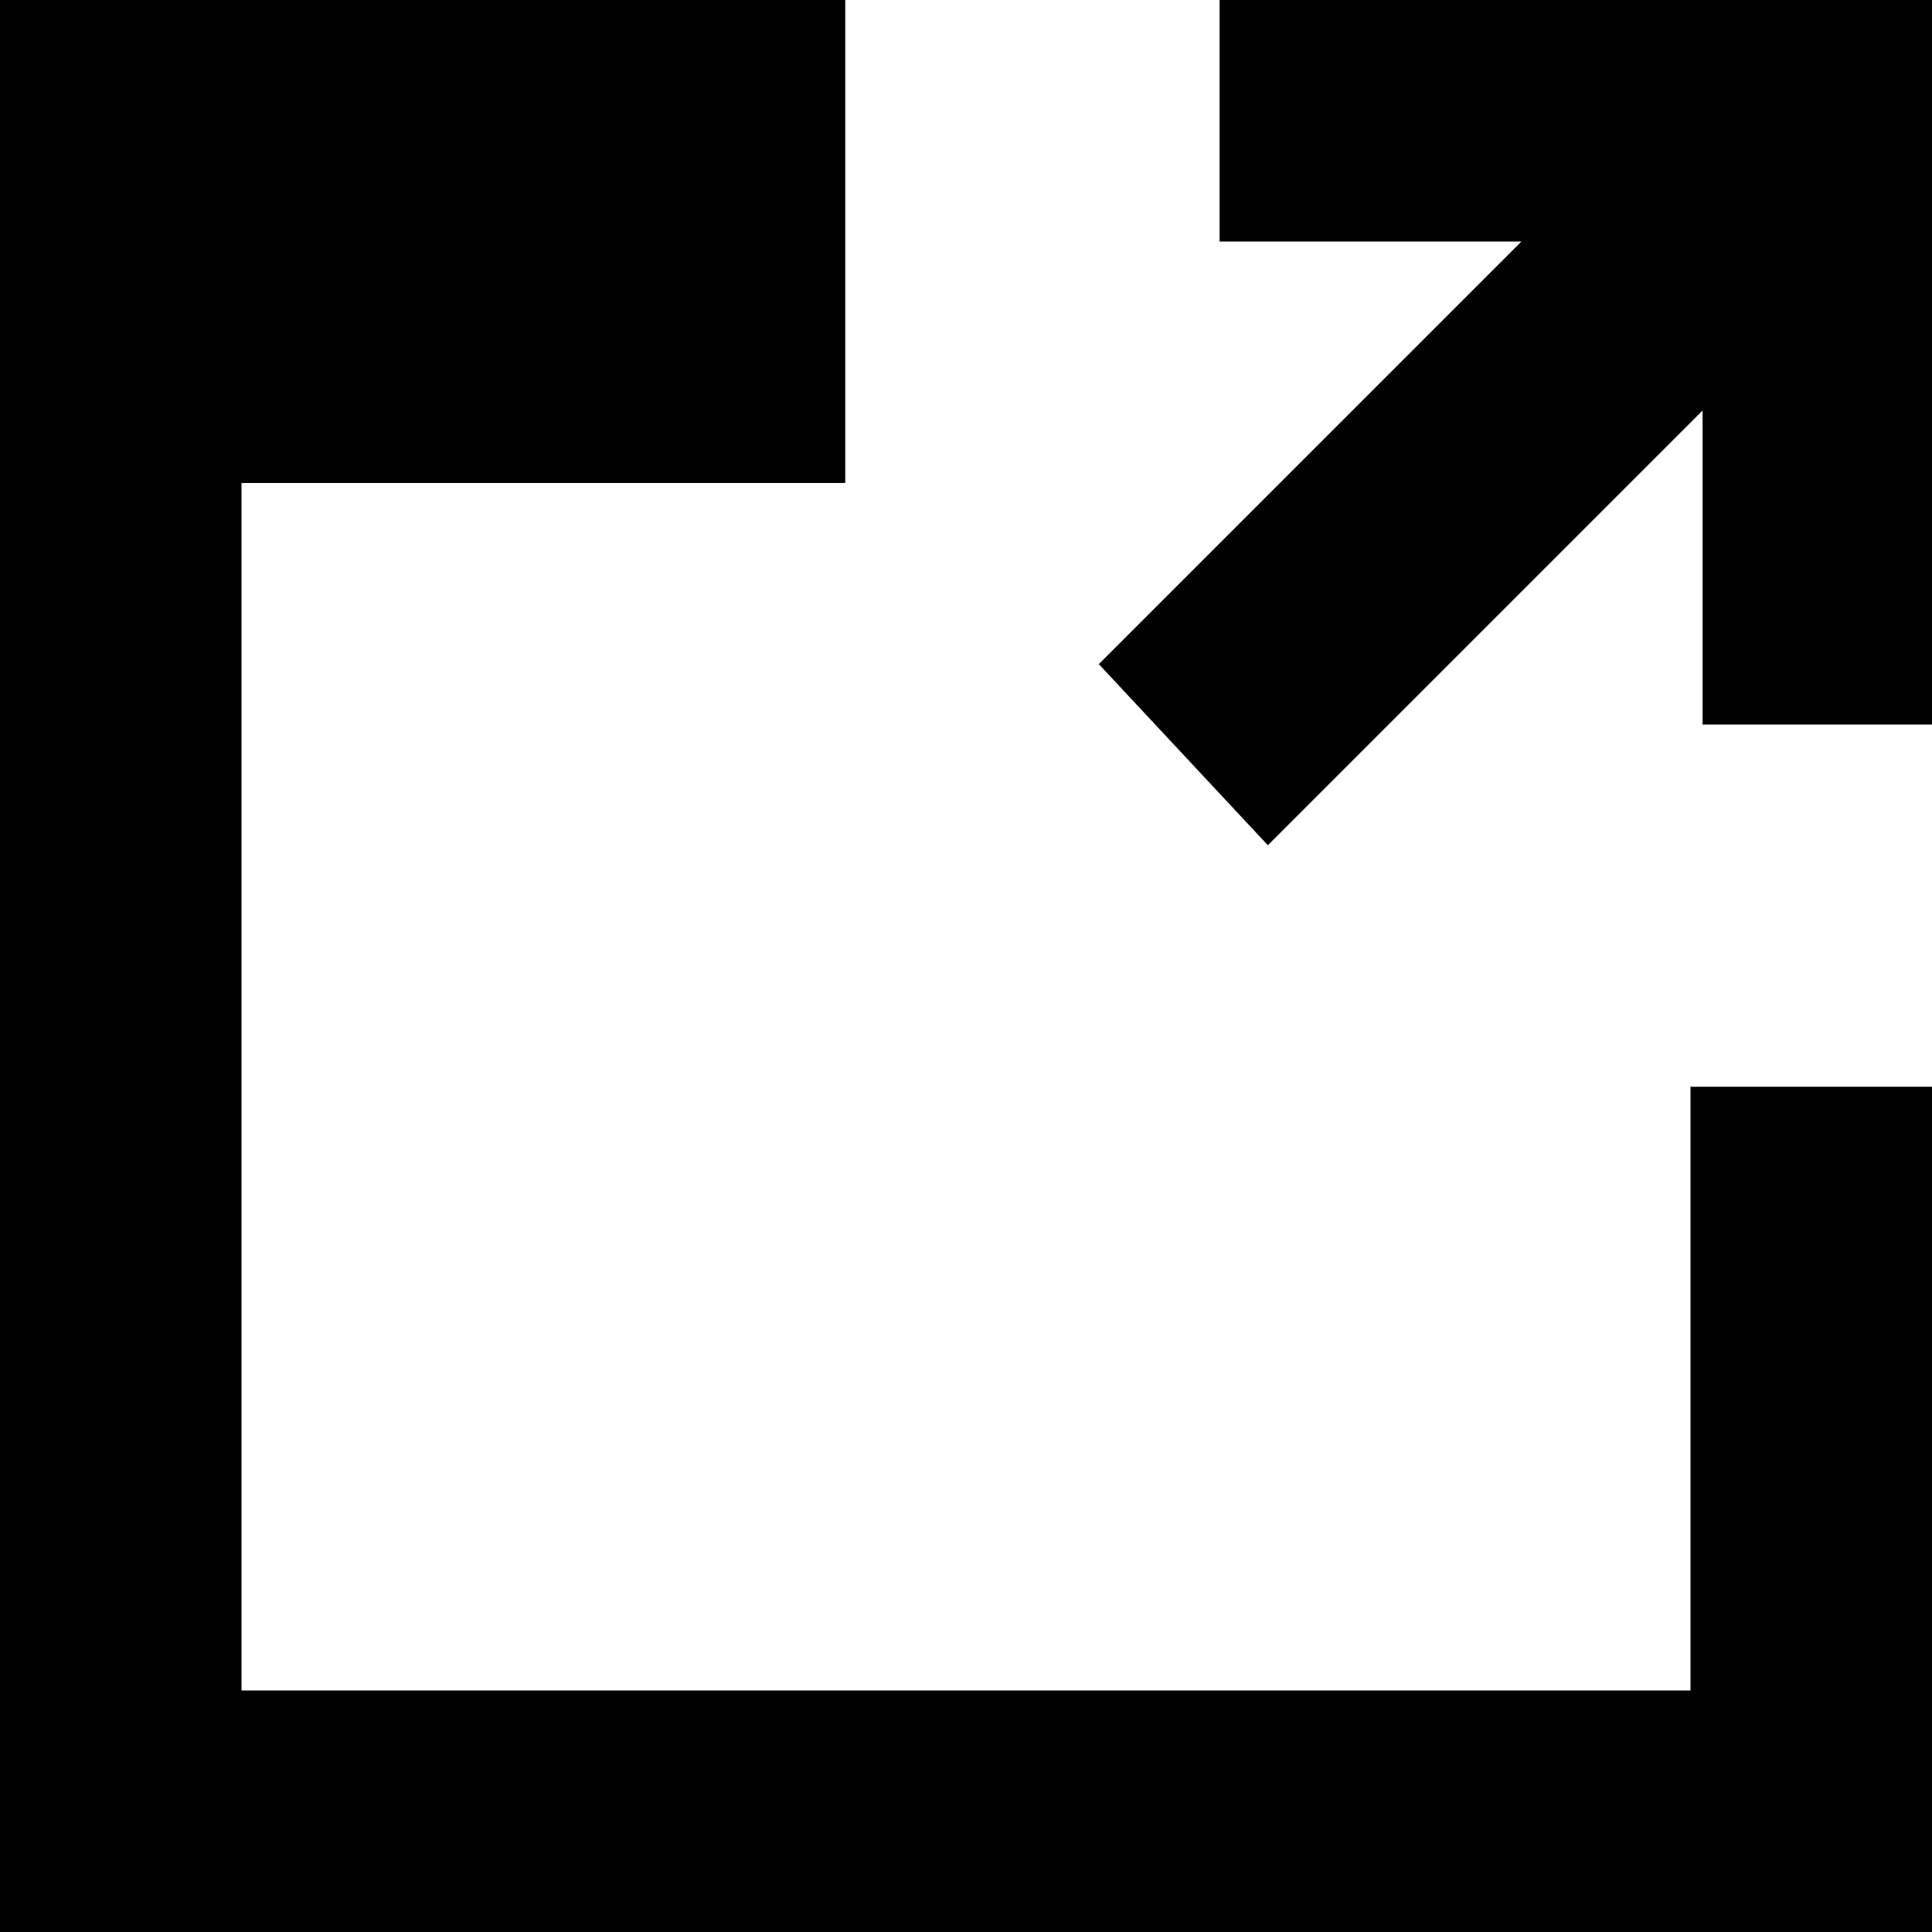
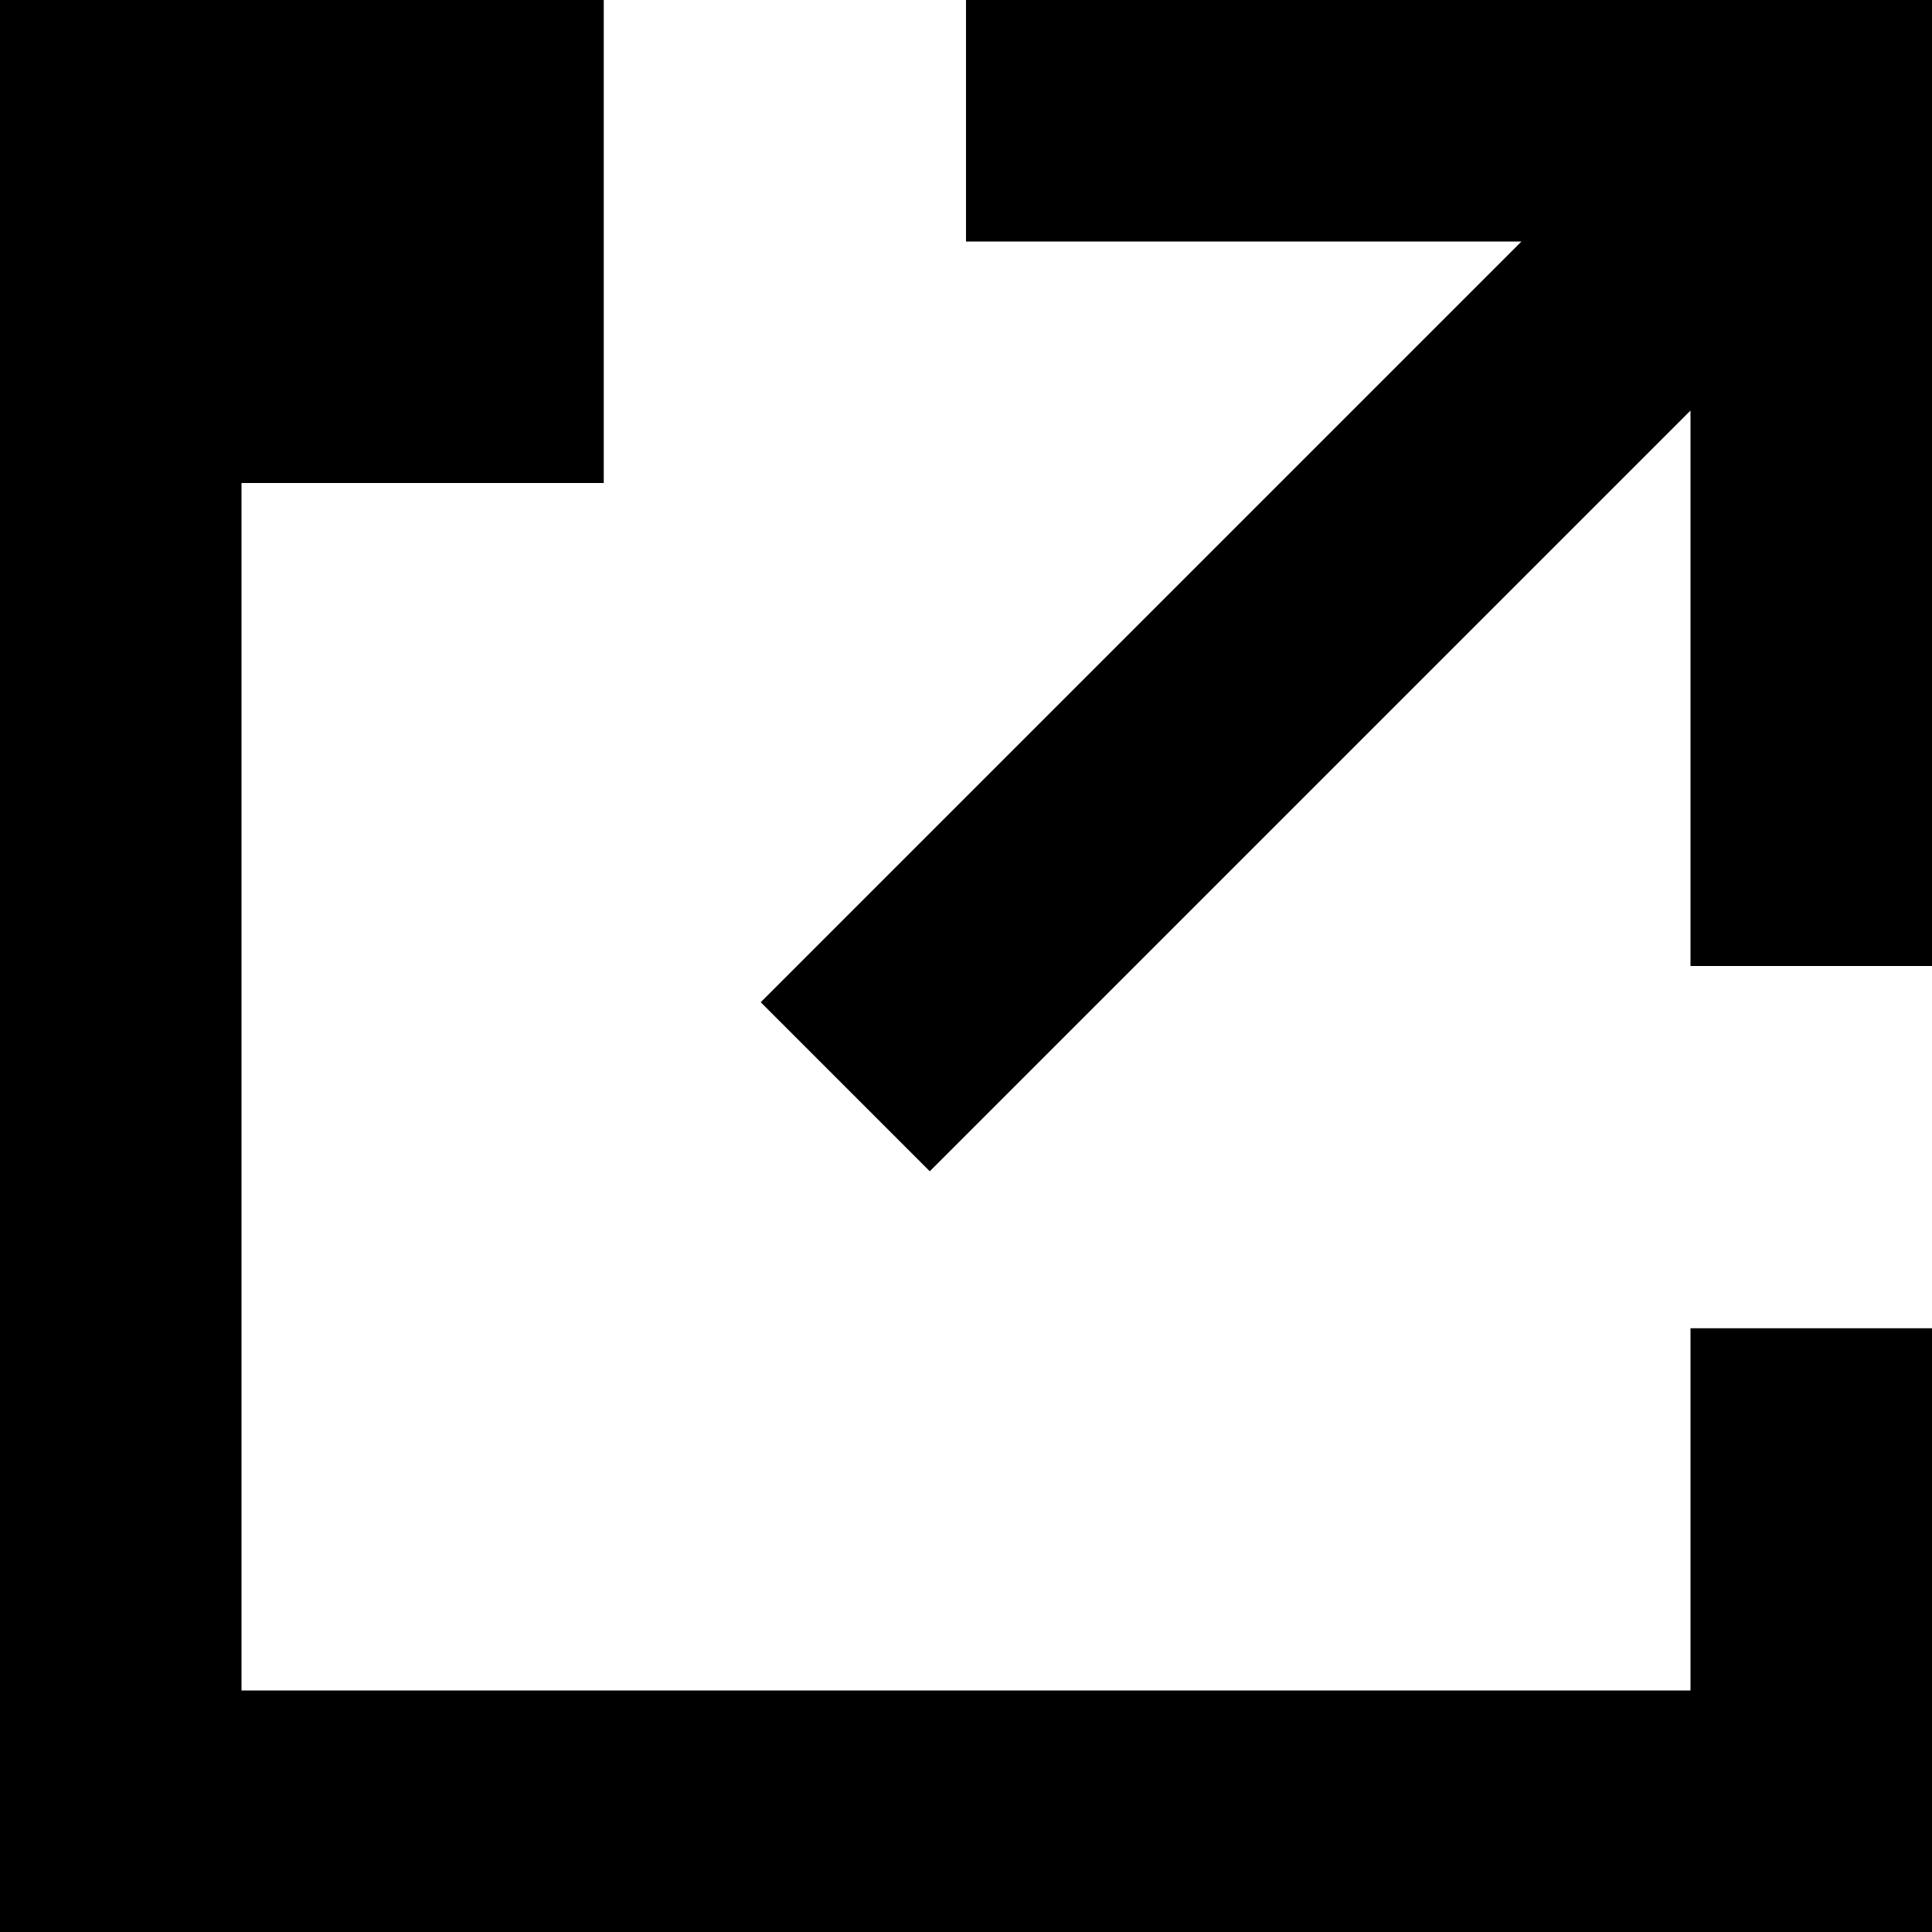
<svg xmlns="http://www.w3.org/2000/svg" version="1.1" id="Layer_1" x="0px" y="0px" width="16px" height="16px" viewBox="-3 5 16 16" style="enable-background:new -3 5 16 16;" xml:space="preserve">
-   <polygon id="Shape_1_" points="7.5,12 11.1,8.4 11.1,11 13,11 13,5 7.1,5 7.1,7 9.6,7 6.1,10.5 " />
-   <polygon points="11,19 -1,19 -1,9 4,9 4,5 -3,5 -3,8.2 -3,21 13,21 13,14 11,14 " />
+   <polygon points="11,19 -1,19 -1,9 2,9 2,5 -3,5 -3,8.2 -3,21 13,21 13,16 11,16 " />
+   <polygon id="Shape_1_" points="4.7,14.7 11,8.4 11,13 13,13 13,5 5,5 5,7 9.6,7 3.3,13.3 " />
</svg>
